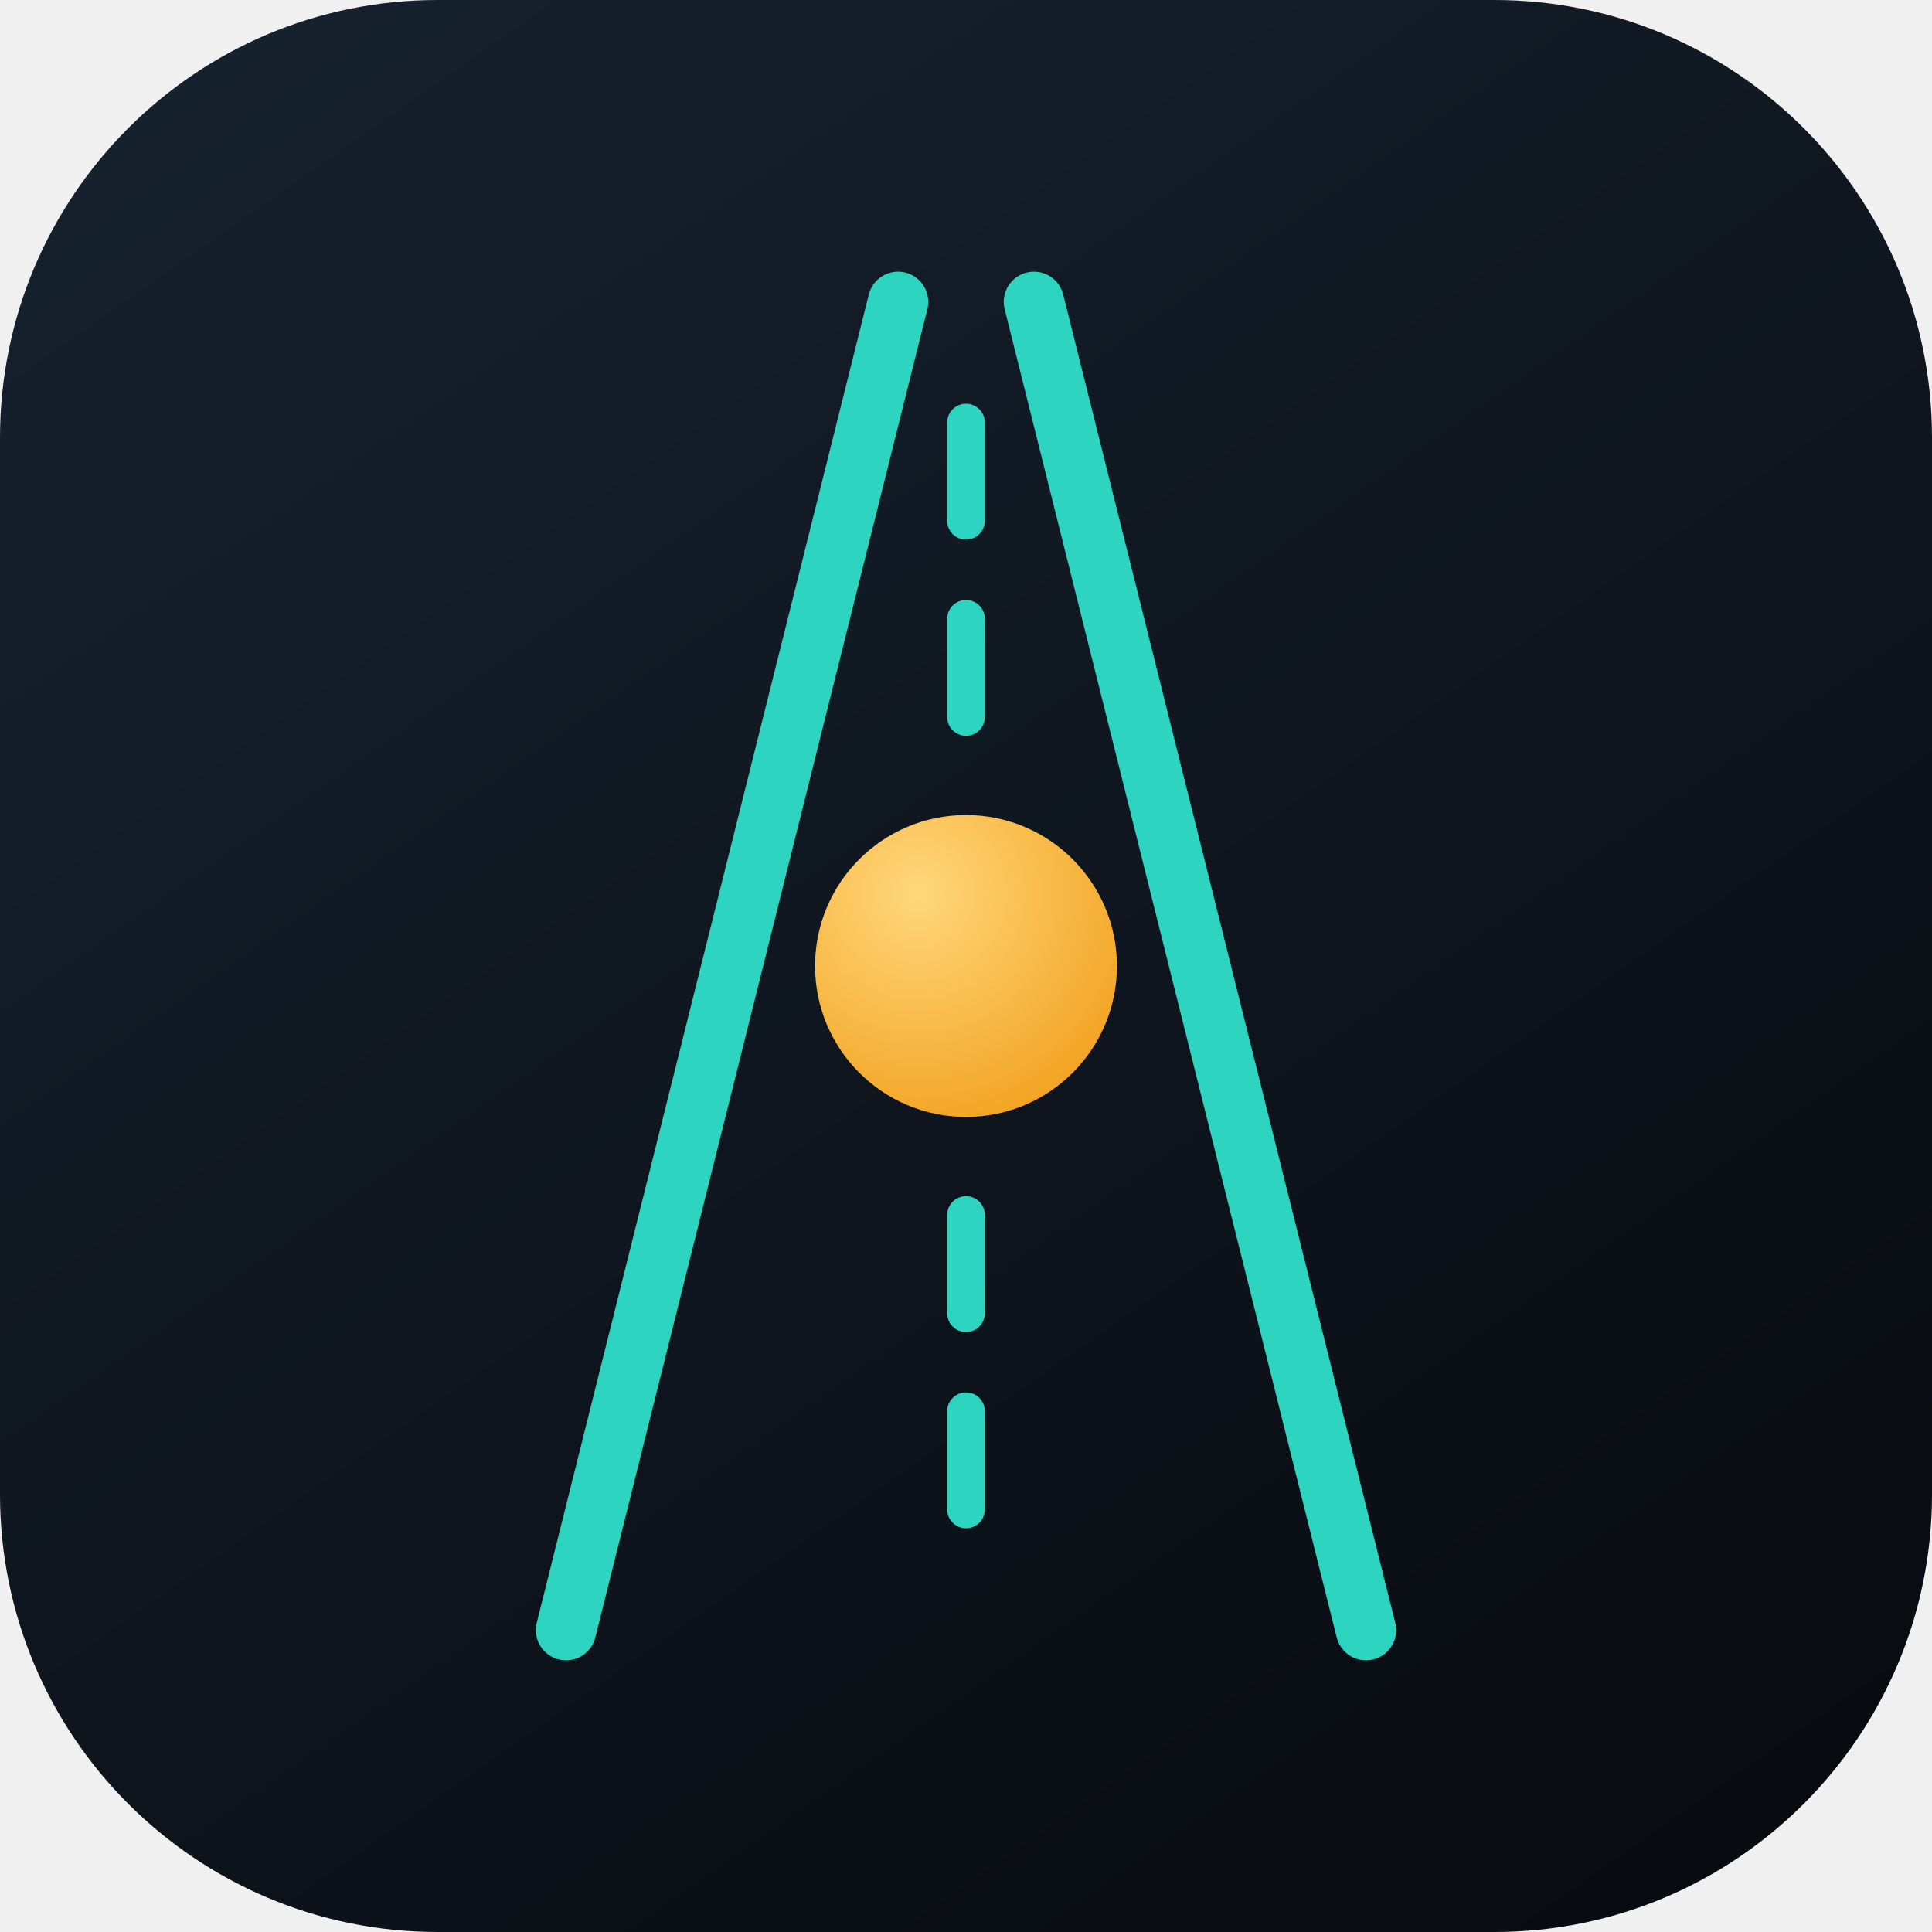
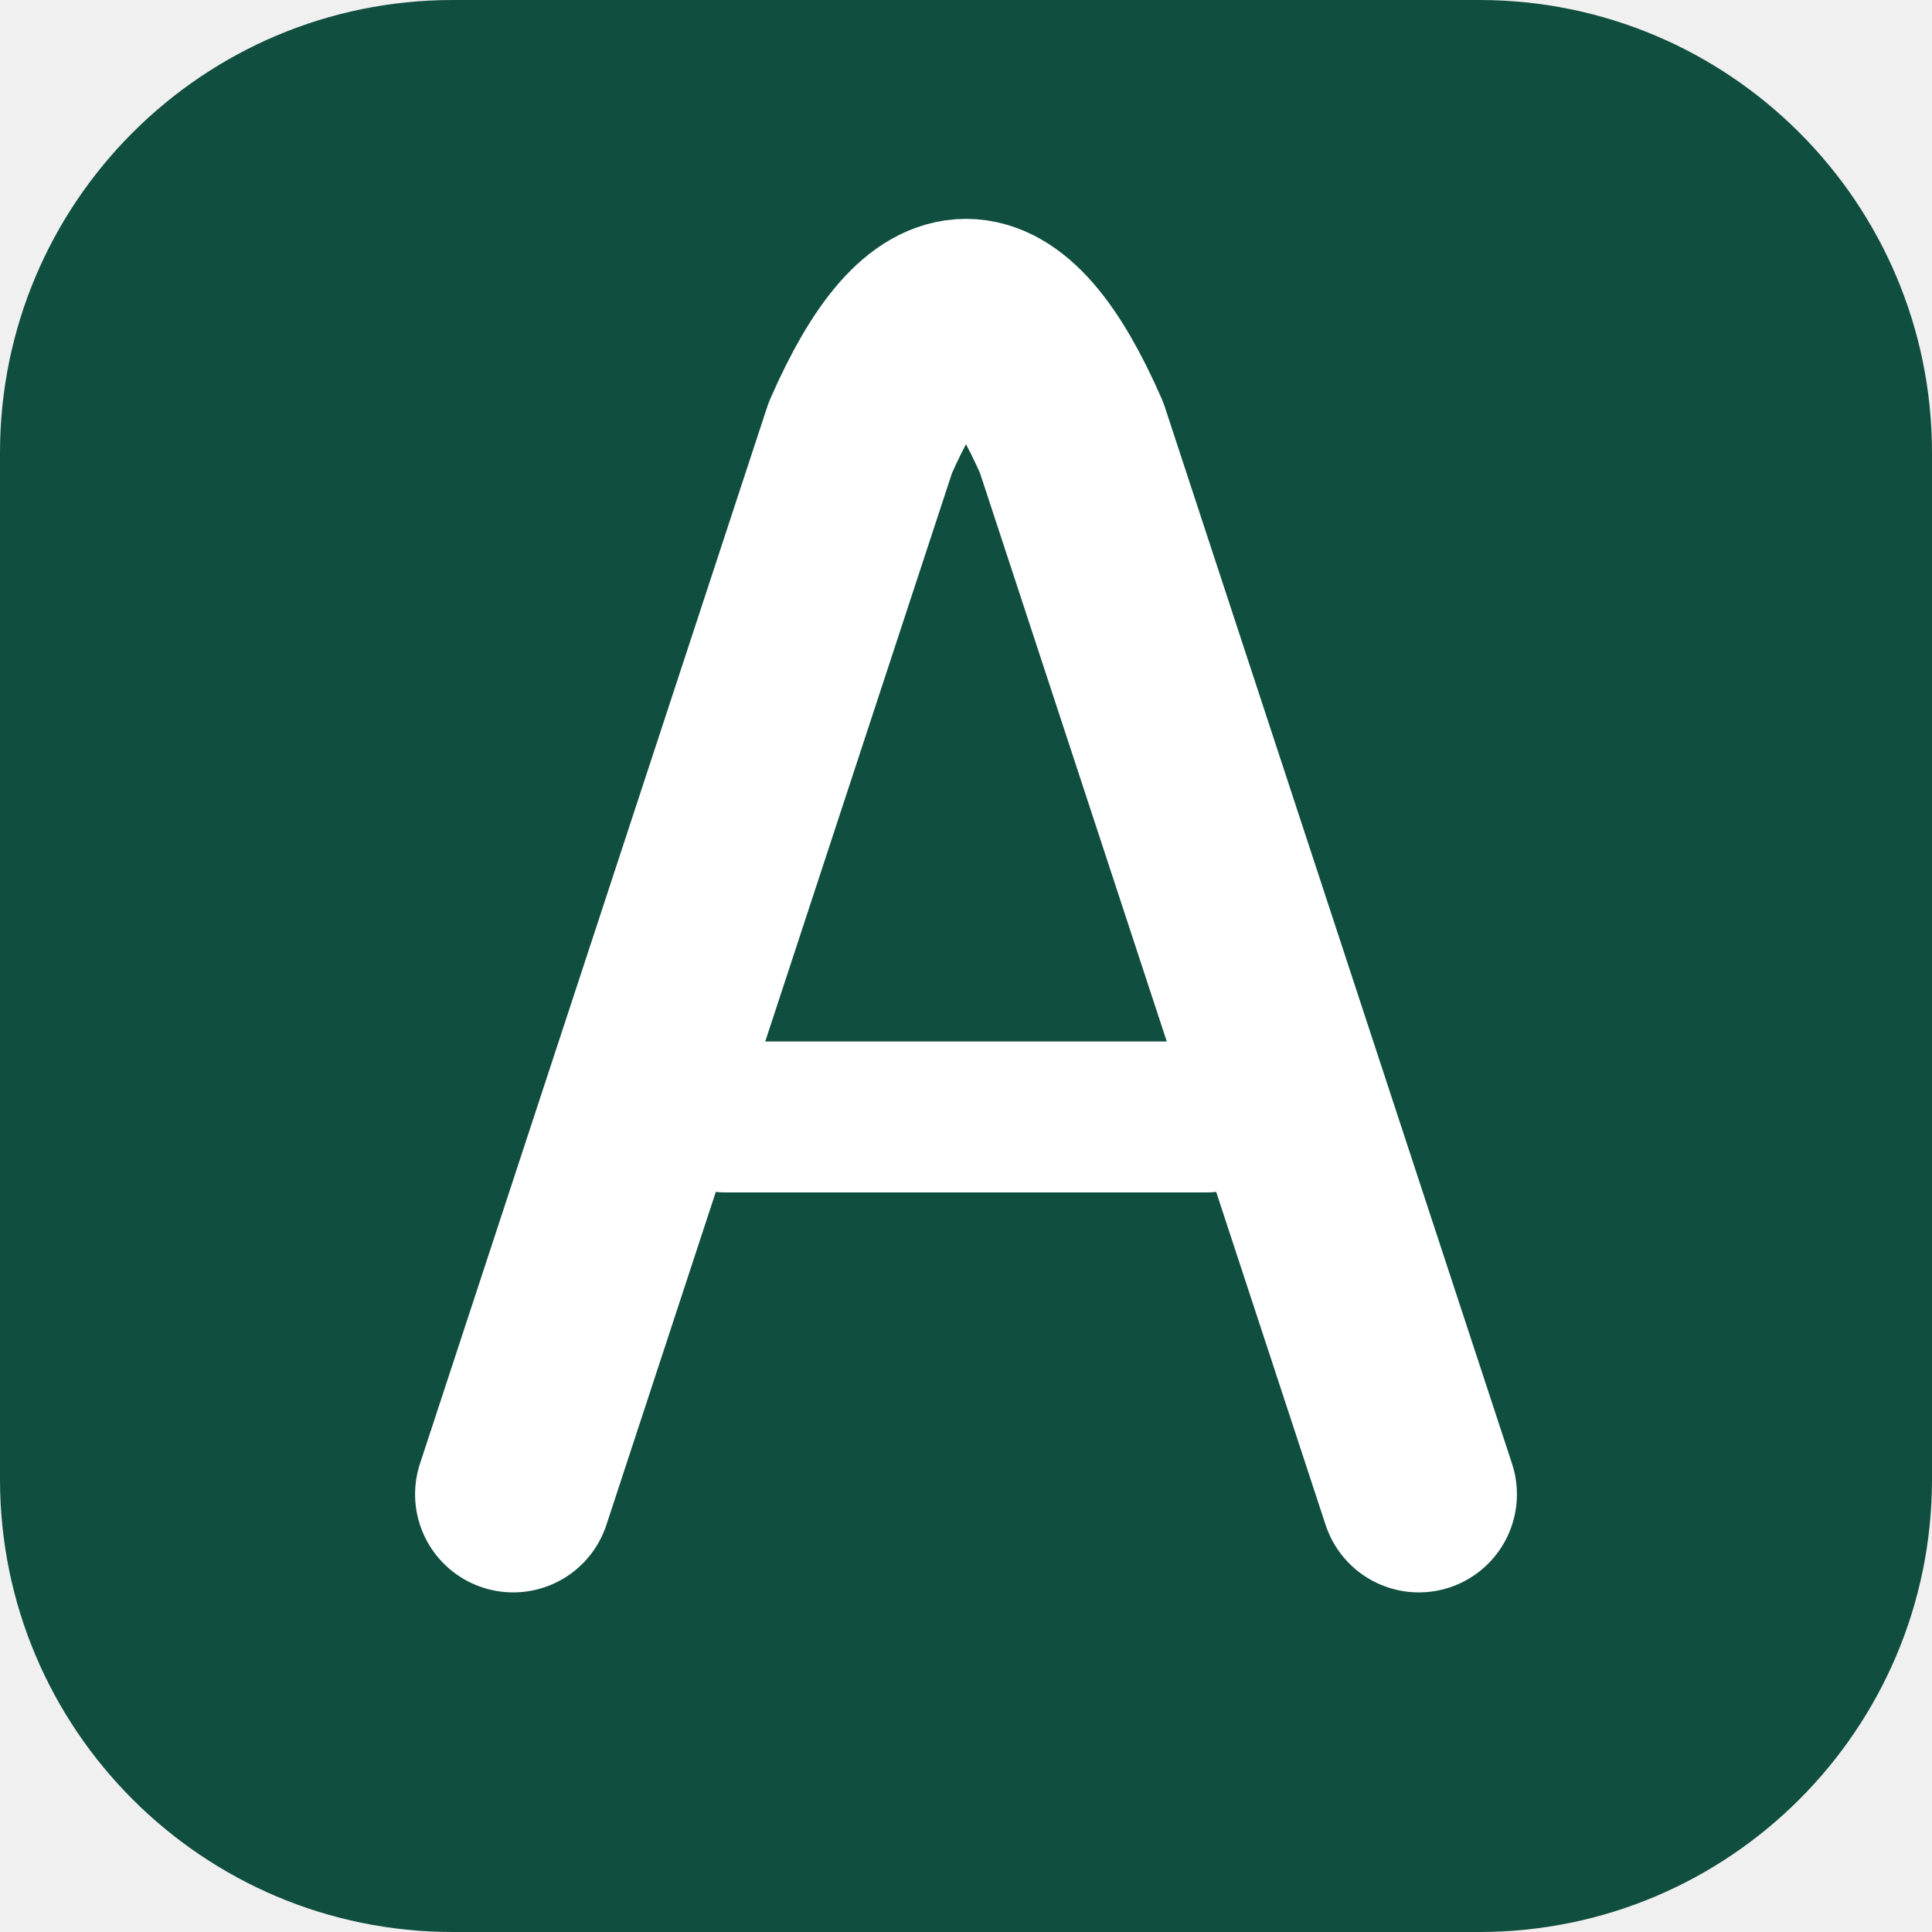
- <svg xmlns="http://www.w3.org/2000/svg" viewBox="0 0 512 512" width="512" height="512">
-   <defs>
-     <linearGradient id="tile" x1="0.15" y1="0" x2="0.85" y2="1">
-       <stop offset="0" stop-color="#16212e" />
-       <stop offset="1" stop-color="#080b10" />
-     </linearGradient>
-     <radialGradient id="find" cx="0.34" cy="0.26" r="0.85">
-       <stop offset="0" stop-color="#ffd77a" />
-       <stop offset="1" stop-color="#f2a01d" />
-     </radialGradient>
-   </defs>
-   <rect class="tile" width="512" height="512" rx="116" fill="url(#tile)" />
-   <g class="glyph">
-     <path d="M150 432 L238 80" stroke="#2dd4bf" stroke-width="16" stroke-linecap="round" fill="none" />
-     <path d="M362 432 L274 80" stroke="#2dd4bf" stroke-width="16" stroke-linecap="round" fill="none" />
-     <g stroke="#2dd4bf" stroke-width="10" stroke-linecap="round" fill="none">
-       <path d="M256 112 L256 138" />
-       <path d="M256 164 L256 190" />
-       <path d="M256 322 L256 348" />
-       <path d="M256 374 L256 400" />
-     </g>
-     <circle cx="256" cy="256" r="40" fill="url(#find)" />
-   </g>
+ <svg xmlns="http://www.w3.org/2000/svg" viewBox="0 0 128 128" width="128" height="128" role="img" aria-label="Hodos">
+   <rect width="128" height="128" rx="30" fill="#104e3f" />
+   <path d="M34 99 57 29Q64 13 71 29L94 99" fill="none" stroke="#fff" stroke-linecap="round" stroke-linejoin="round" stroke-width="13" />
+   <path d="M48 74h32" fill="none" stroke="#fff" stroke-linecap="round" stroke-width="10" />
</svg>
